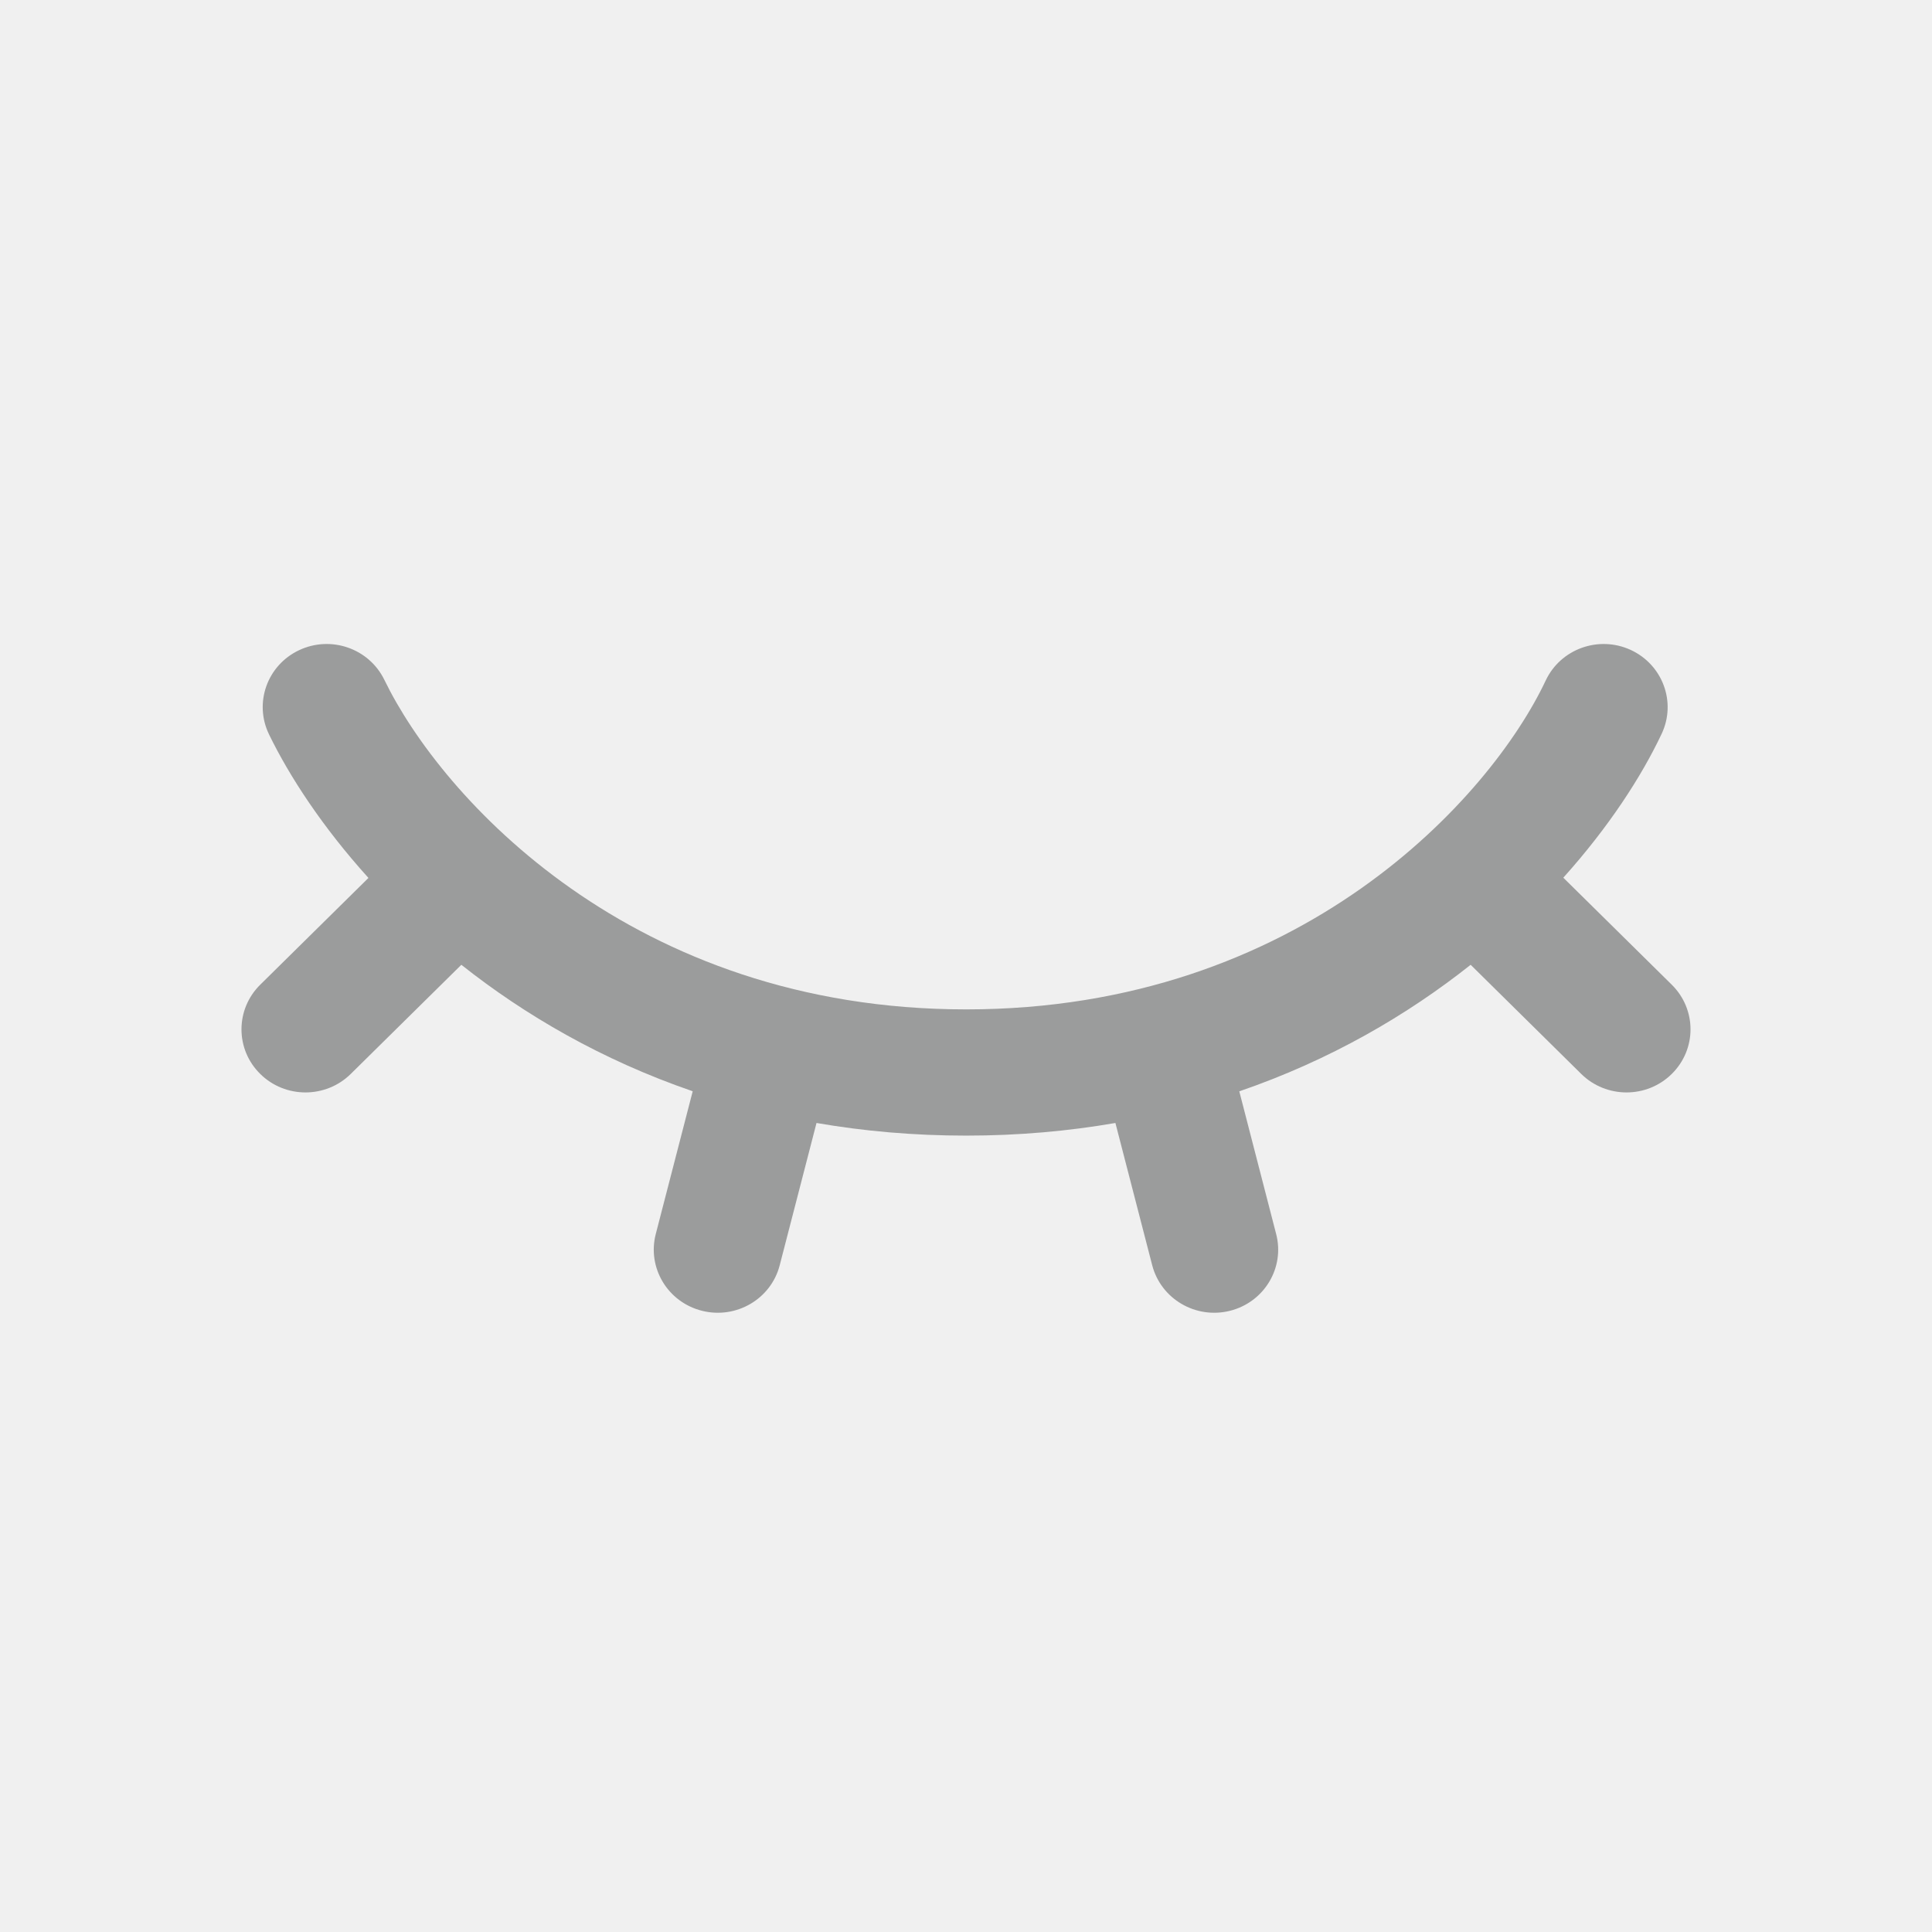
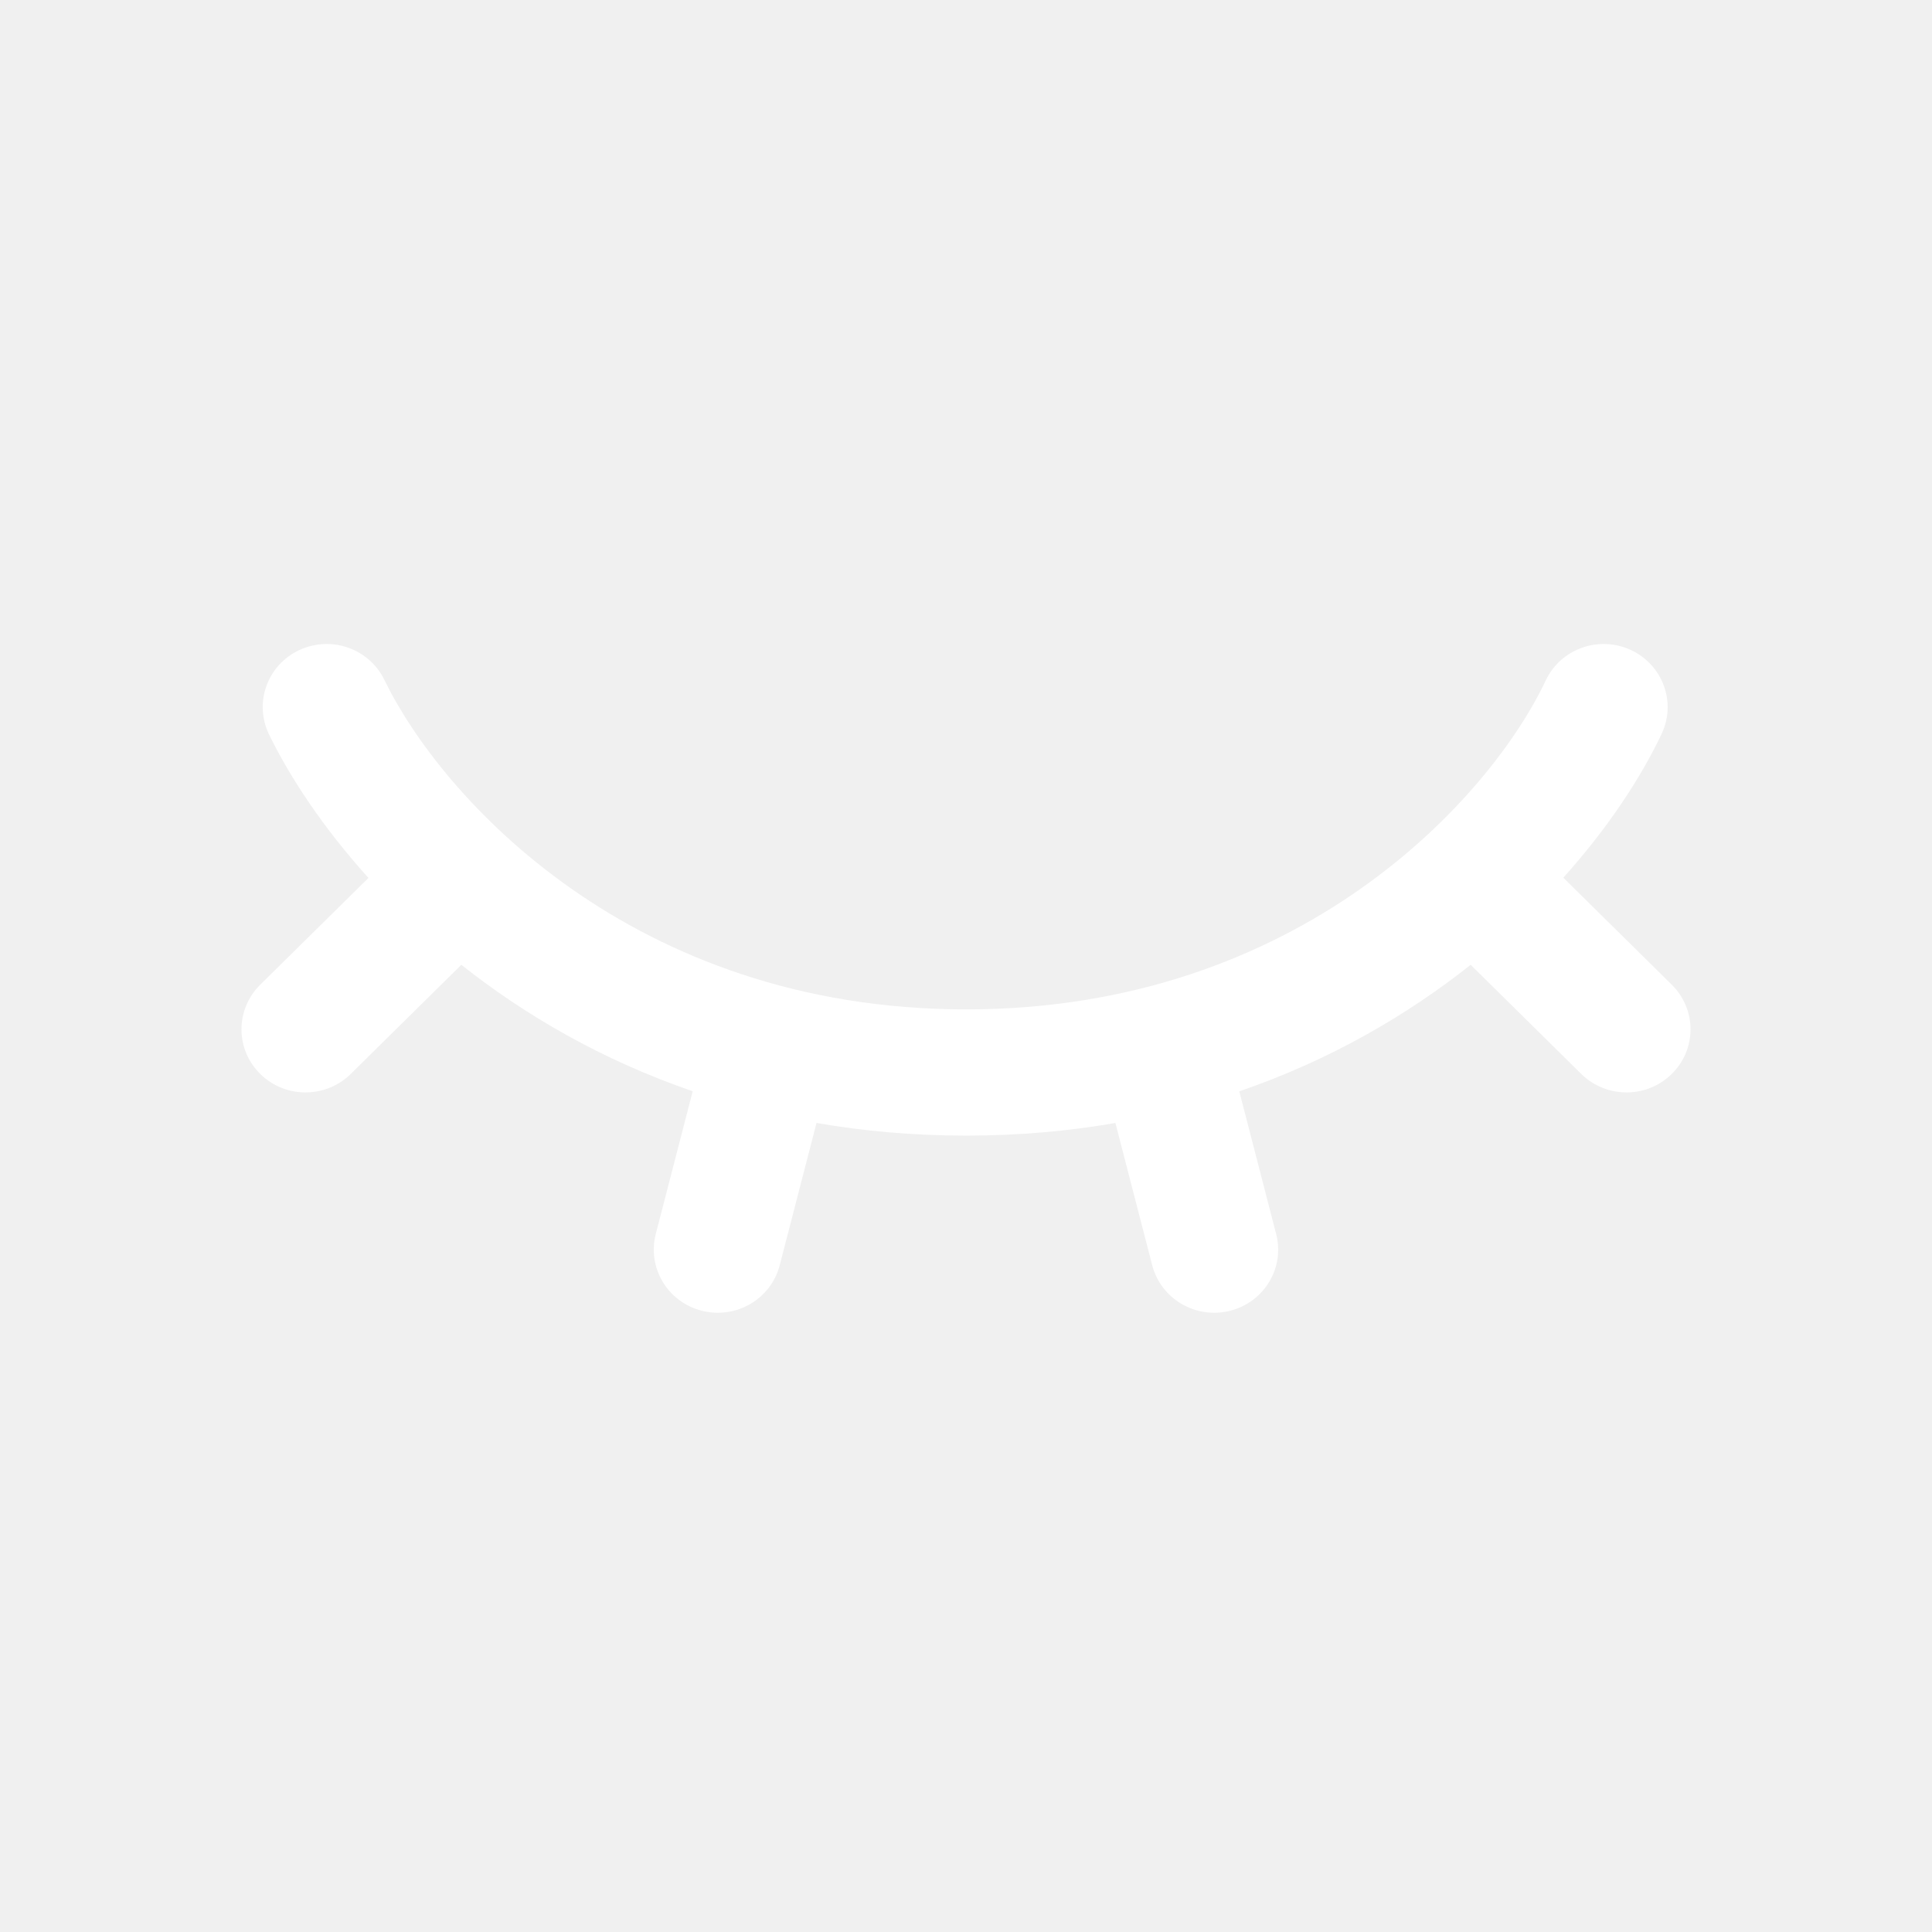
<svg xmlns="http://www.w3.org/2000/svg" width="24" height="24" viewBox="0 0 24 24" fill="none">
-   <path d="M20.642 9.115C20.827 8.722 20.654 8.256 20.256 8.073C19.858 7.891 19.386 8.061 19.201 8.454C18.52 9.899 16.159 12.539 12.002 12.539C7.847 12.539 5.481 9.901 4.775 8.446C4.585 8.055 4.111 7.89 3.715 8.077C3.319 8.264 3.152 8.732 3.342 9.123C3.598 9.65 4.009 10.277 4.577 10.906L3.233 12.232C2.922 12.539 2.922 13.035 3.233 13.341C3.543 13.647 4.046 13.647 4.357 13.341L5.731 11.985C6.516 12.607 7.473 13.167 8.605 13.556L8.146 15.33C8.038 15.749 8.294 16.176 8.72 16.283C9.145 16.39 9.578 16.137 9.686 15.717L10.143 13.95C10.726 14.051 11.346 14.107 12.002 14.107C12.656 14.107 13.274 14.051 13.856 13.95L14.313 15.717C14.422 16.137 14.855 16.39 15.28 16.283C15.705 16.176 15.962 15.749 15.853 15.33L15.395 13.557C16.528 13.168 17.485 12.607 18.269 11.985L19.643 13.341C19.954 13.647 20.457 13.647 20.767 13.341C21.078 13.035 21.078 12.539 20.767 12.232L19.42 10.903C19.986 10.273 20.392 9.645 20.642 9.115Z" fill="#9B9C9C" />
+   <path d="M20.642 9.115C20.827 8.722 20.654 8.256 20.256 8.073C19.858 7.891 19.386 8.061 19.201 8.454C18.52 9.899 16.159 12.539 12.002 12.539C7.847 12.539 5.481 9.901 4.775 8.446C4.585 8.055 4.111 7.89 3.715 8.077C3.319 8.264 3.152 8.732 3.342 9.123C3.598 9.65 4.009 10.277 4.577 10.906L3.233 12.232C2.922 12.539 2.922 13.035 3.233 13.341C3.543 13.647 4.046 13.647 4.357 13.341L5.731 11.985C6.516 12.607 7.473 13.167 8.605 13.556L8.146 15.33C8.038 15.749 8.294 16.176 8.72 16.283C9.145 16.39 9.578 16.137 9.686 15.717L10.143 13.95C10.726 14.051 11.346 14.107 12.002 14.107C12.656 14.107 13.274 14.051 13.856 13.95L14.313 15.717C14.422 16.137 14.855 16.39 15.28 16.283C15.705 16.176 15.962 15.749 15.853 15.33L15.395 13.557C16.528 13.168 17.485 12.607 18.269 11.985L19.643 13.341C19.954 13.647 20.457 13.647 20.767 13.341C21.078 13.035 21.078 12.539 20.767 12.232L19.42 10.903C19.986 10.273 20.392 9.645 20.642 9.115Z" fill="#FFFFFF" />
</svg>
